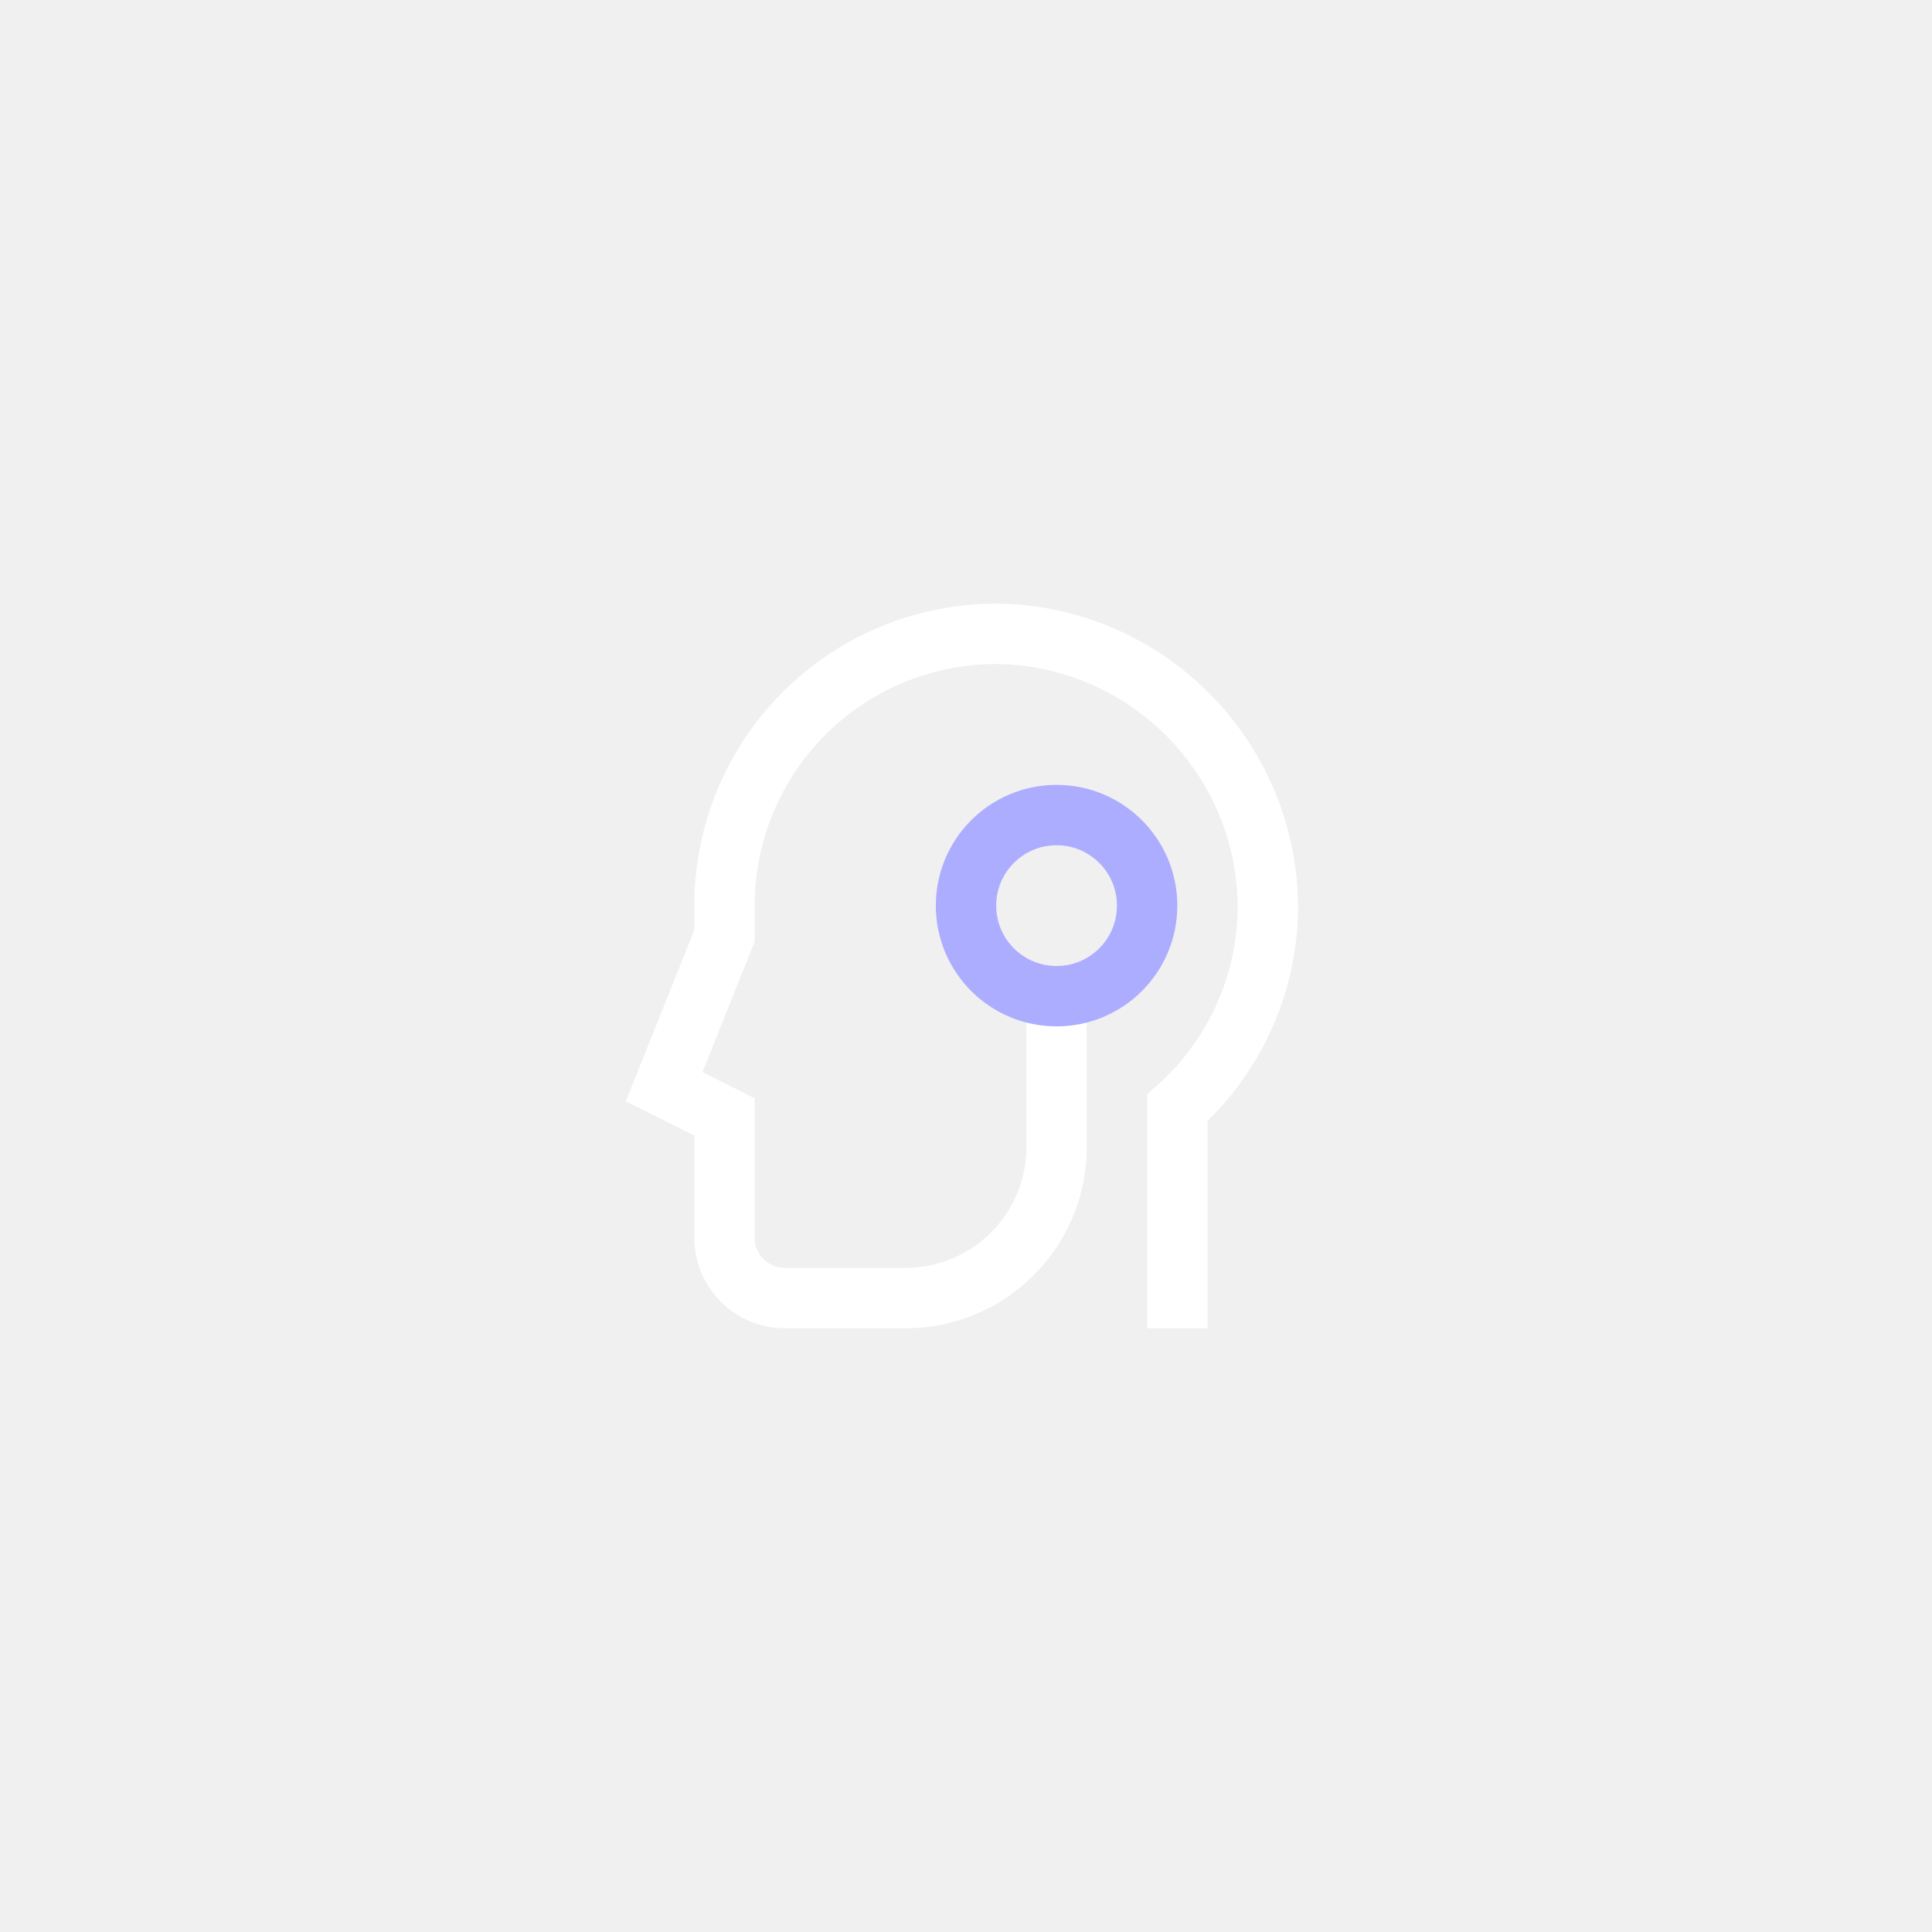
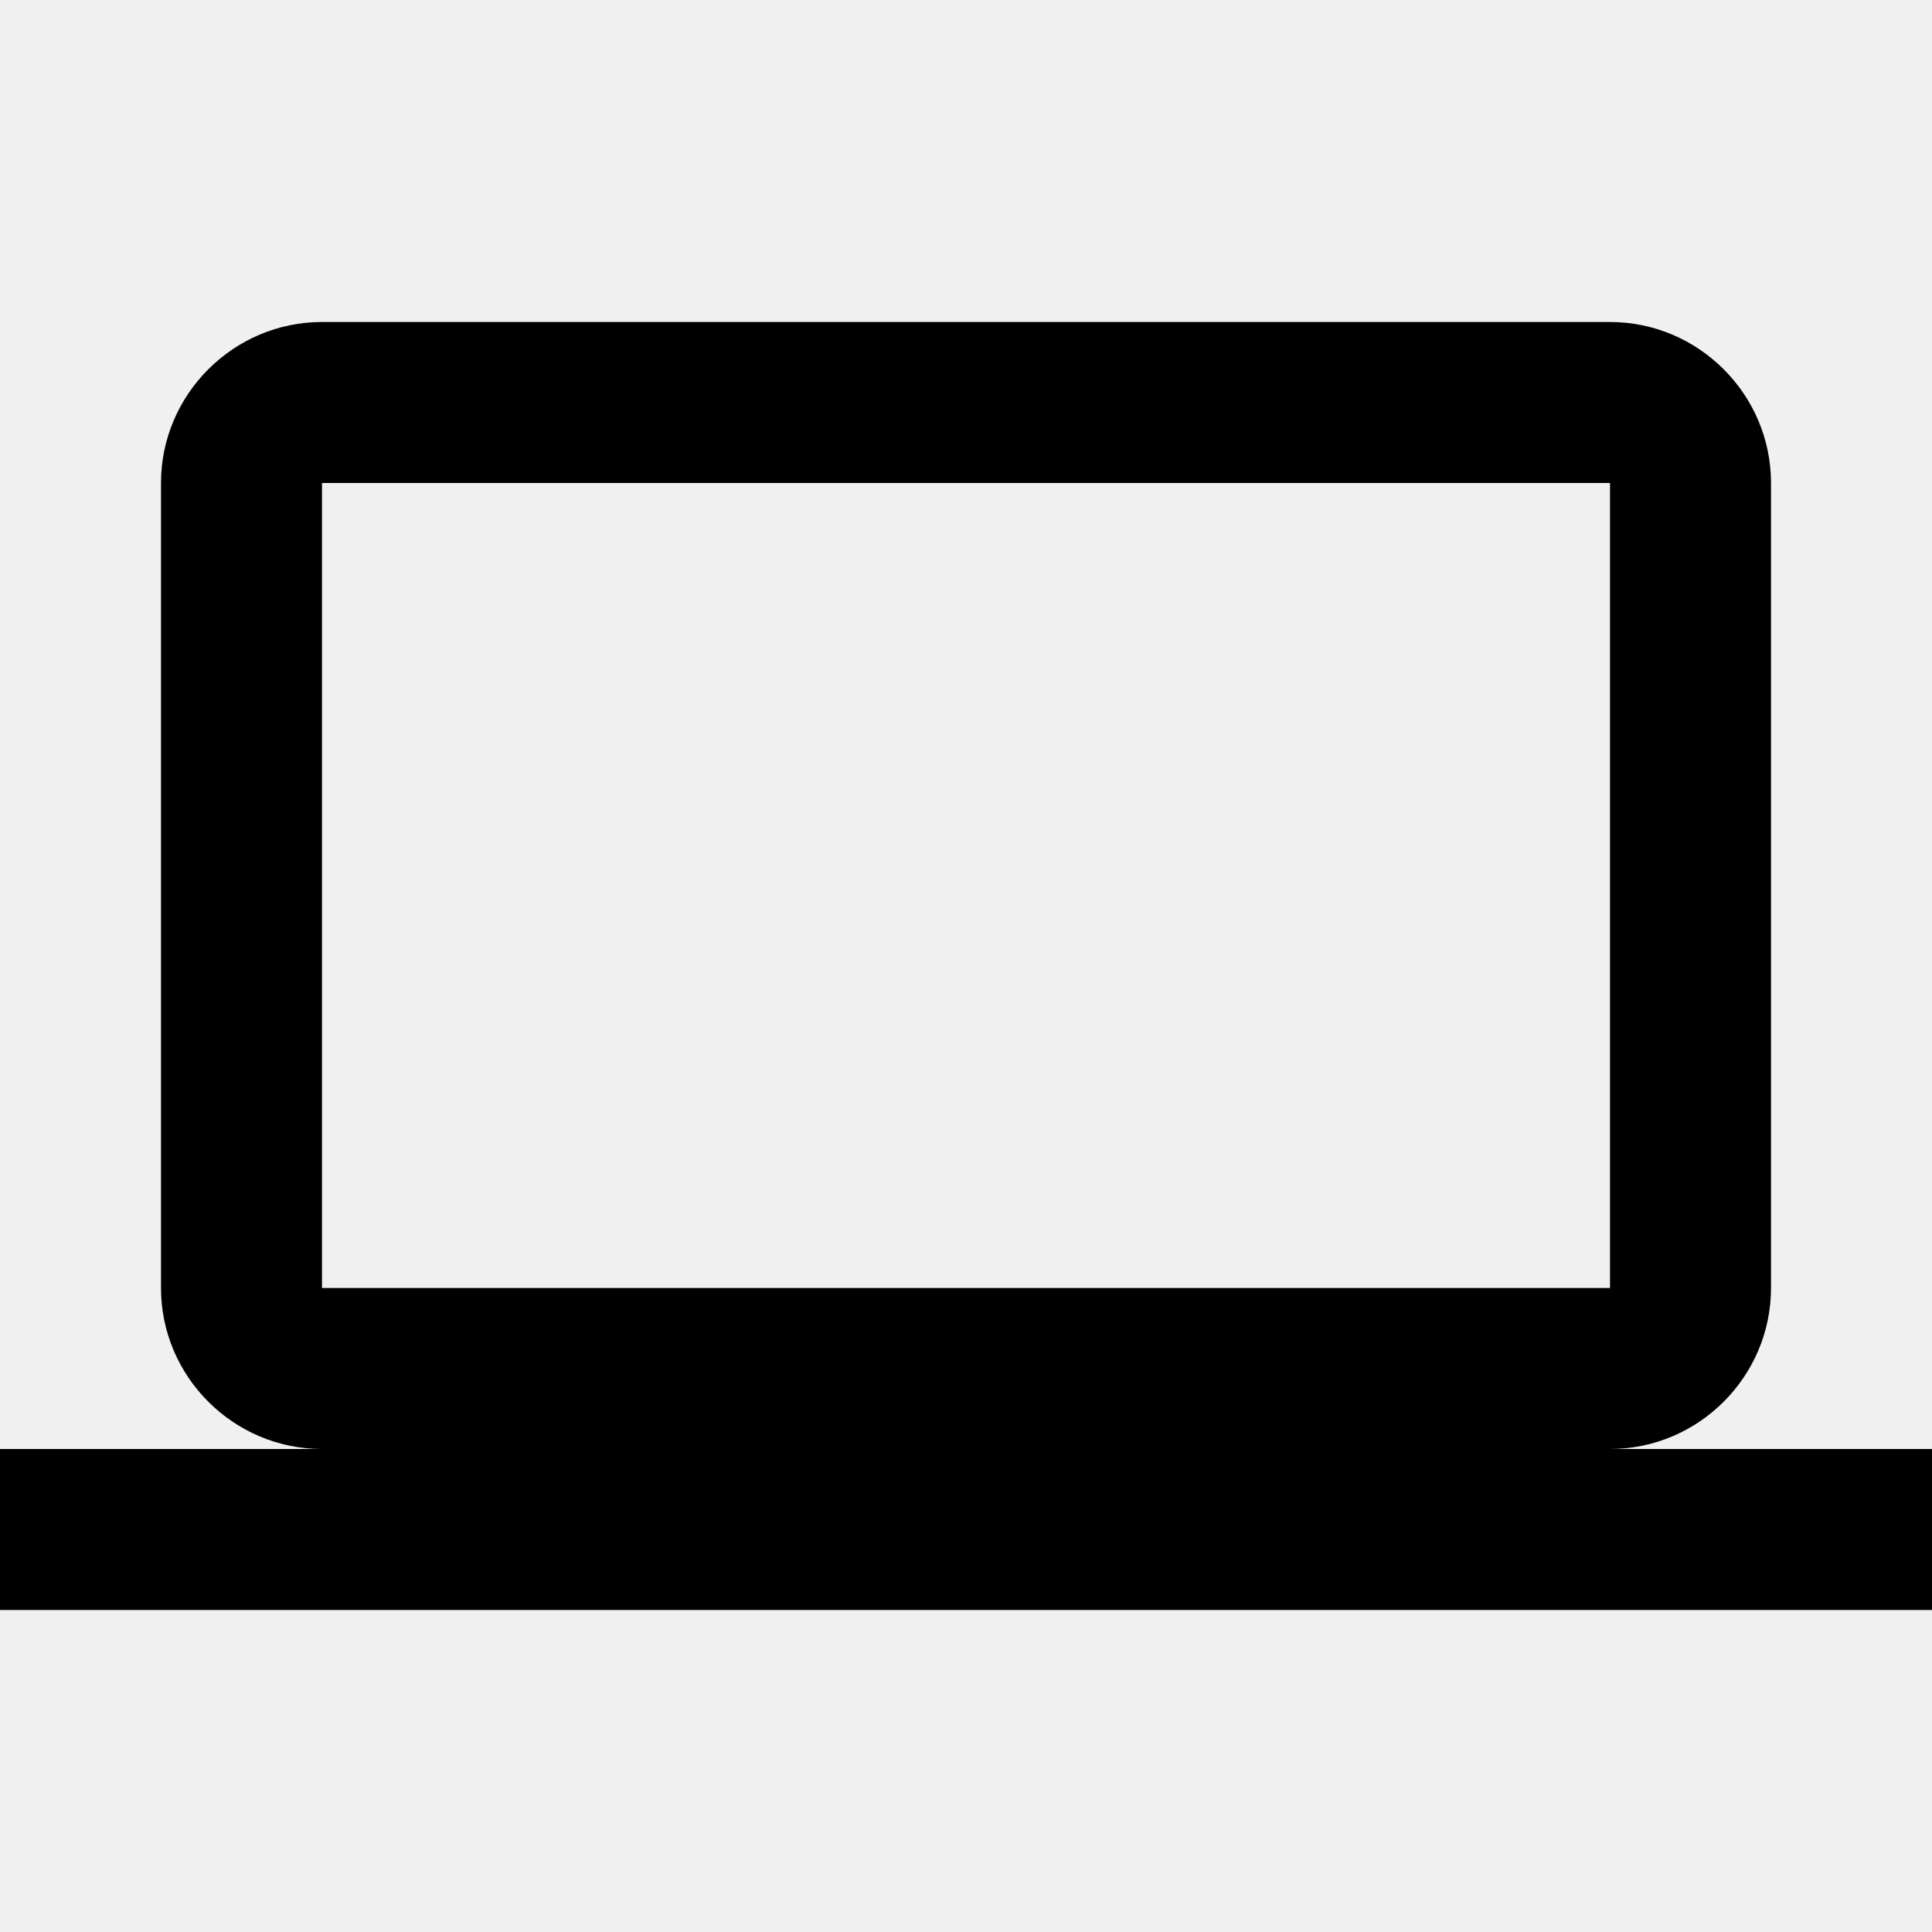
- <svg xmlns="http://www.w3.org/2000/svg" width="64" height="64">
-   <g stroke-width="2" fill="none" fill-rule="evenodd" stroke-linecap="square">
-     <path d="M39 43v-6.3a8.97 8.97 0 003-6.569A9.1 9.1 0 0033.262 21 9 9 0 0024 30v1l-2 5 2 1v4a2 2 0 002 2h4a5 5 0 005-5v-5" stroke="#FFF" />
-     <circle stroke="#ACADFF" cx="35" cy="30" r="3" />
+ <svg xmlns="http://www.w3.org/2000/svg" enable-background="new 0 0 24 24" height="24px" viewBox="0 0 24 24" width="24px" fill="#000000">
+   <g>
+     <rect fill="none" height="24" width="24" x="0" />
+   </g>
+   <g>
+     <g>
+       <path d="M20,18c1.1,0,2-0.9,2-2V6c0-1.1-0.9-2-2-2H4C2.9,4,2,4.9,2,6v10c0,1.1,0.9,2,2,2H0v2h24v-2H20z M4,6h16v10H4V6z" />
+     </g>
  </g>
</svg>
